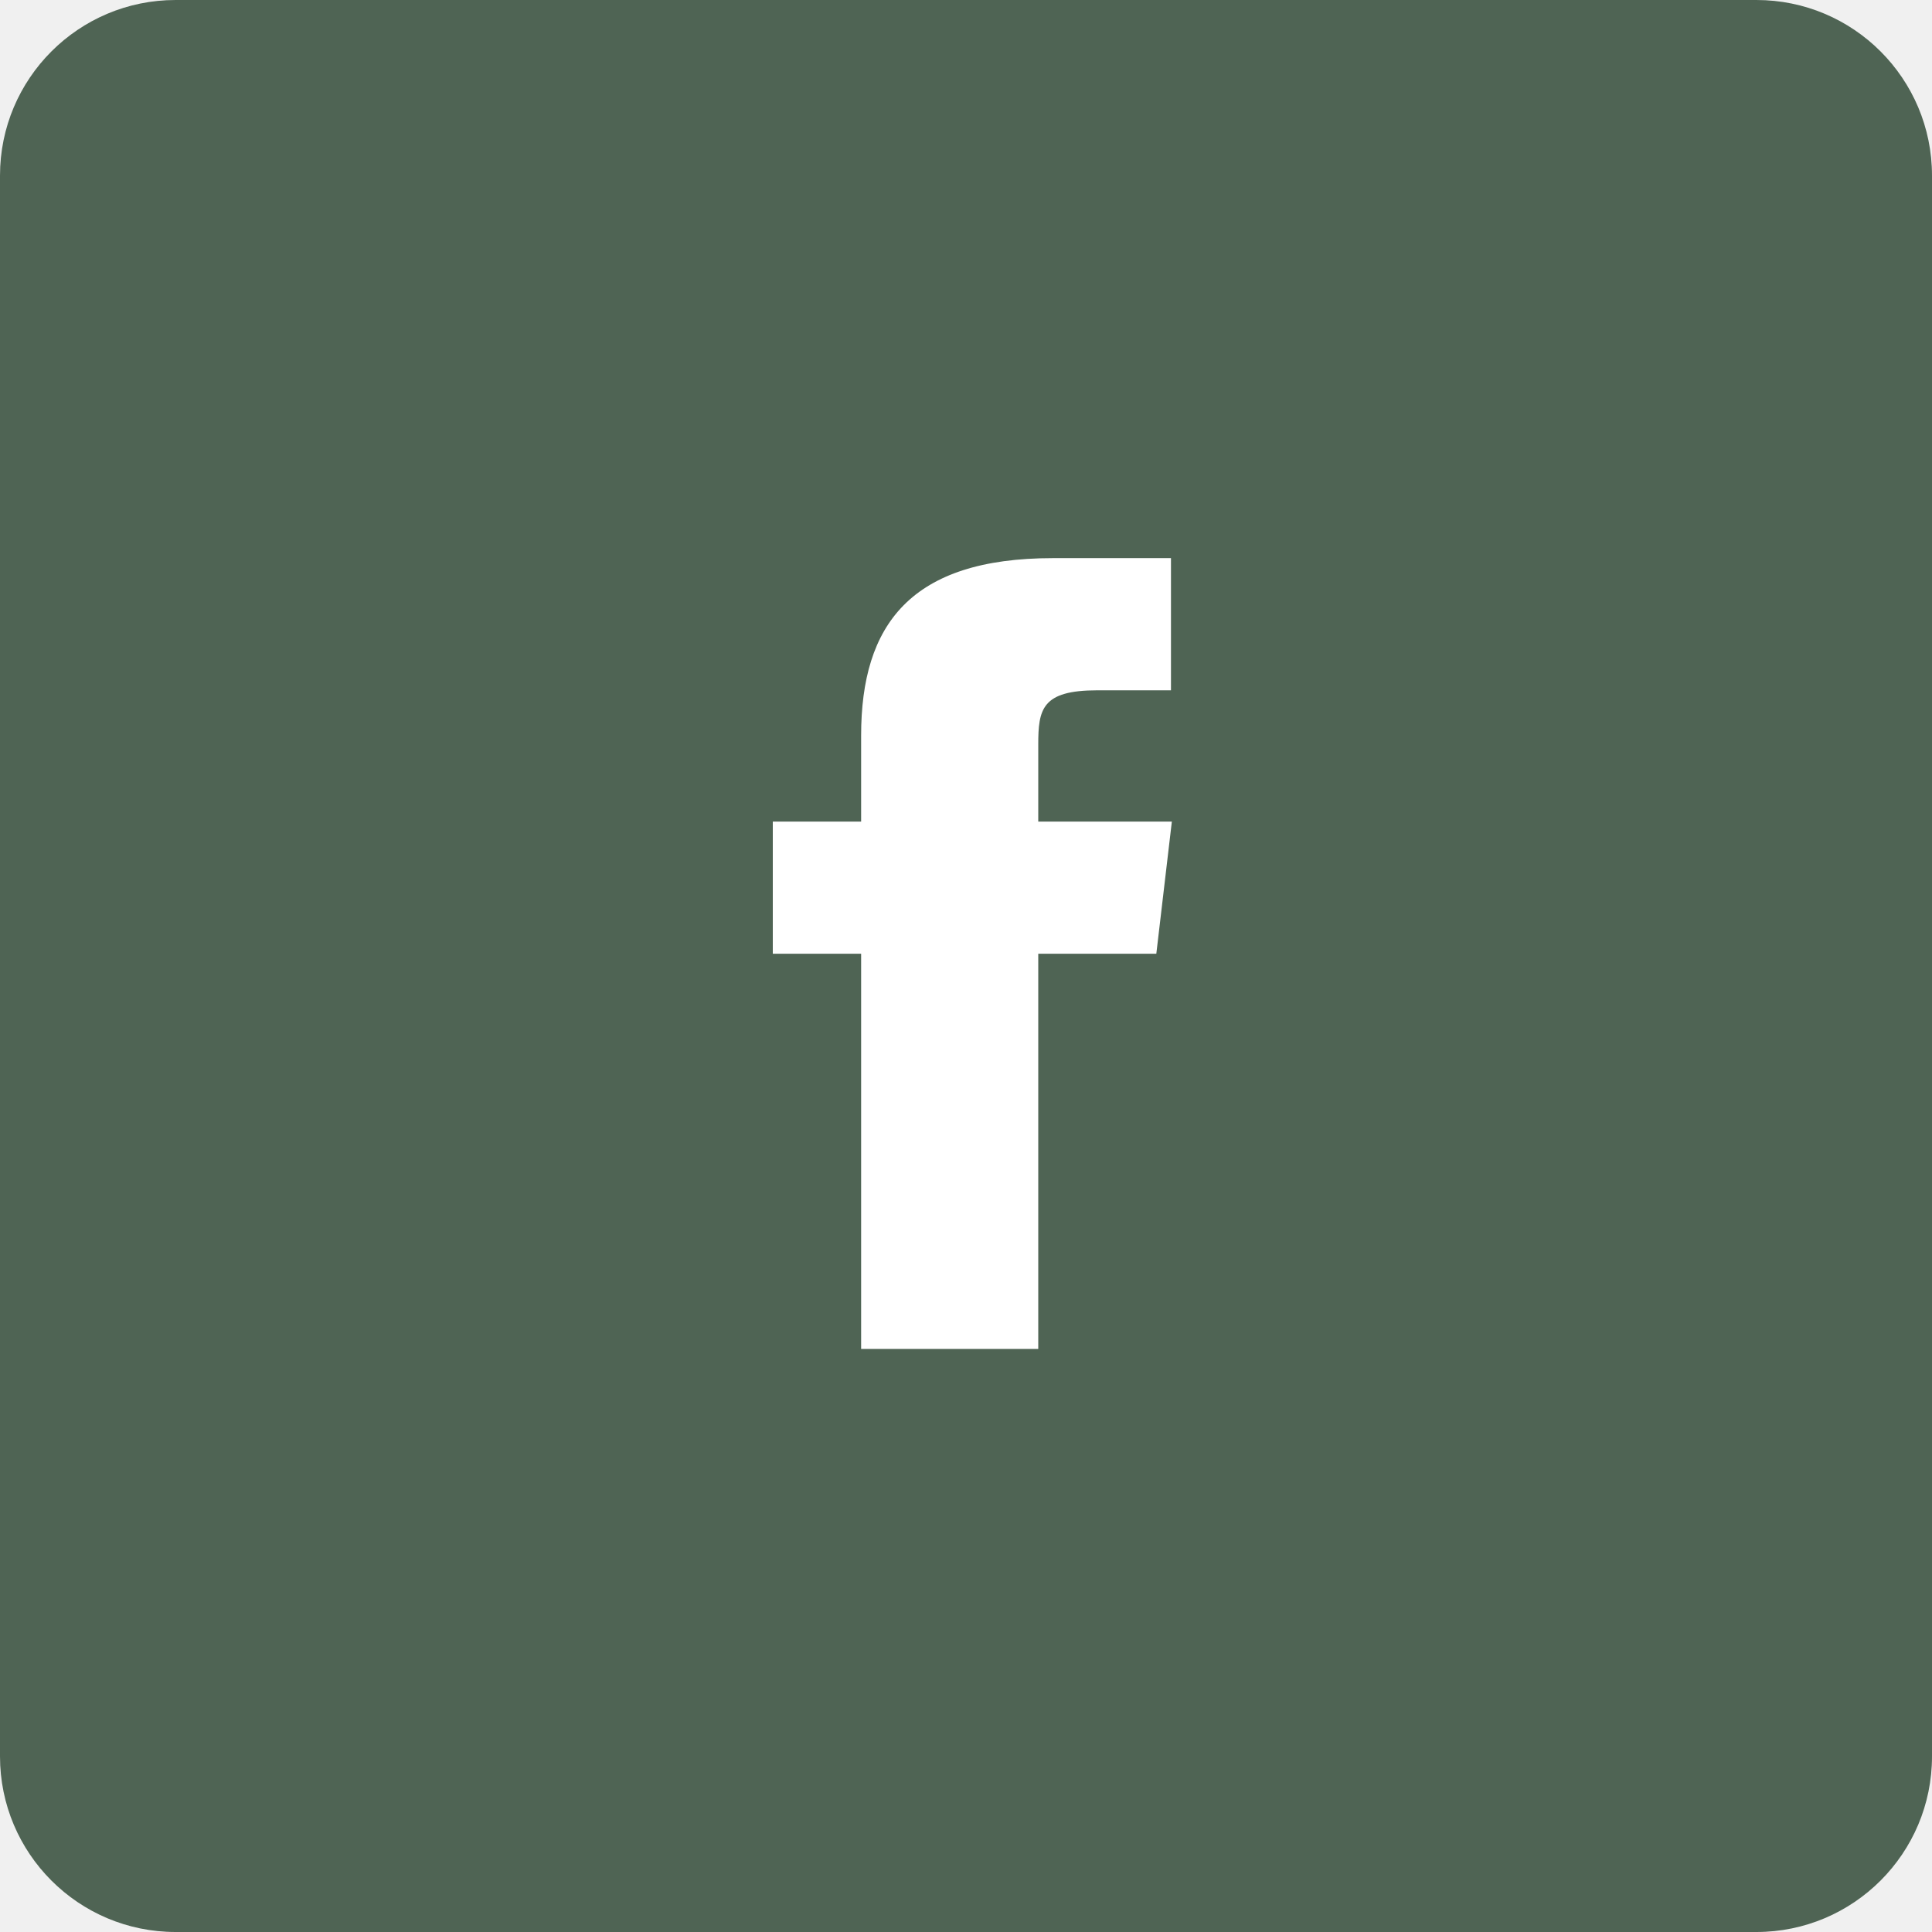
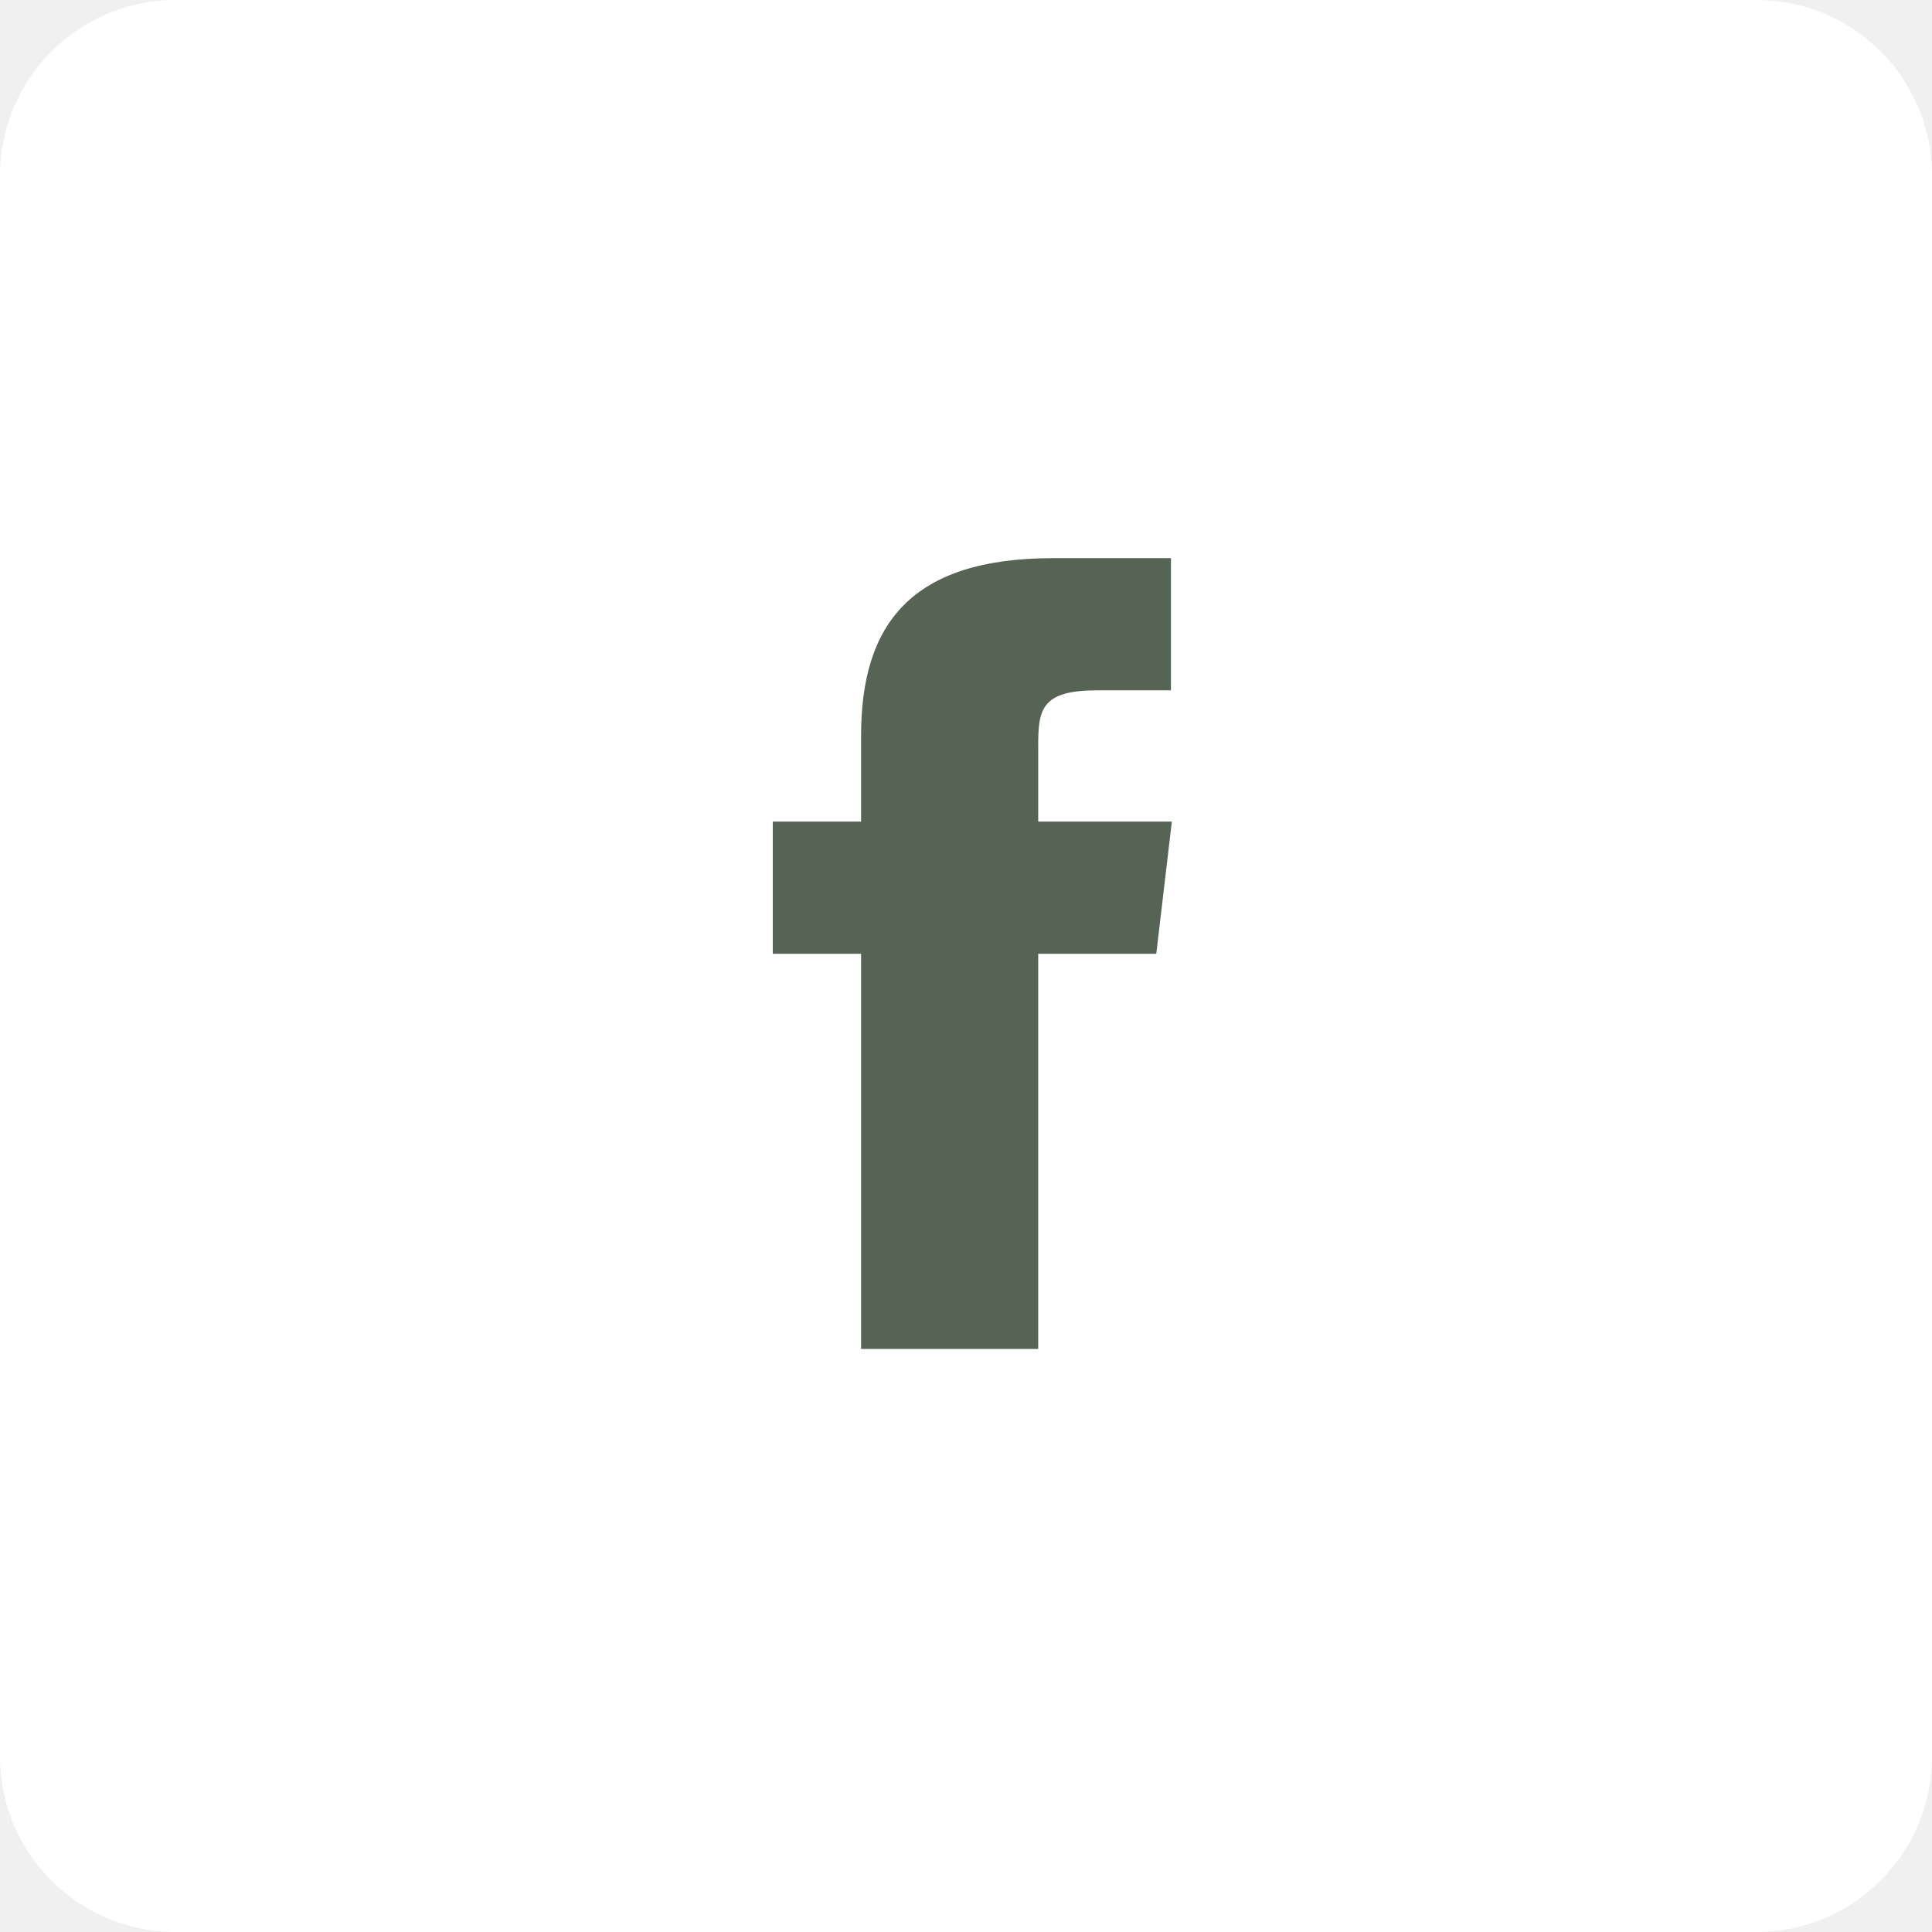
<svg xmlns="http://www.w3.org/2000/svg" width="53" height="53" viewBox="0 0 53 53" fill="none">
-   <path d="M48.182 0H4.818C2.156 0 0 2.156 0 4.818V48.182C0 50.844 2.156 53 4.818 53H48.182C50.844 53 53 50.844 53 48.182V4.818C53 2.156 50.844 0 48.182 0Z" fill="#4F6454" />
-   <path d="M28.482 20.43C28.482 19.455 28.579 18.937 30.102 18.937H32.123V15.311H28.884C24.987 15.311 23.623 17.13 23.623 20.178V22.538H21.2V26.164H23.623V37.005H28.482V26.164H31.721L32.147 22.538H28.482V20.443V20.43Z" fill="white" />
+   <path d="M48.182 0H4.818C2.156 0 0 2.156 0 4.818V48.182C0 50.844 2.156 53 4.818 53H48.182C50.844 53 53 50.844 53 48.182V4.818C53 2.156 50.844 0 48.182 0Z" fill="white" />
+   <path d="M28.481 20.431C28.481 19.455 28.579 18.937 30.101 18.937H32.122V15.312H28.883C24.986 15.312 23.622 17.13 23.622 20.178V22.539H21.199V26.165H23.622V37.005H28.481V26.165H31.72L32.147 22.539H28.481V20.443V20.431Z" fill="#566455" />
</svg>
